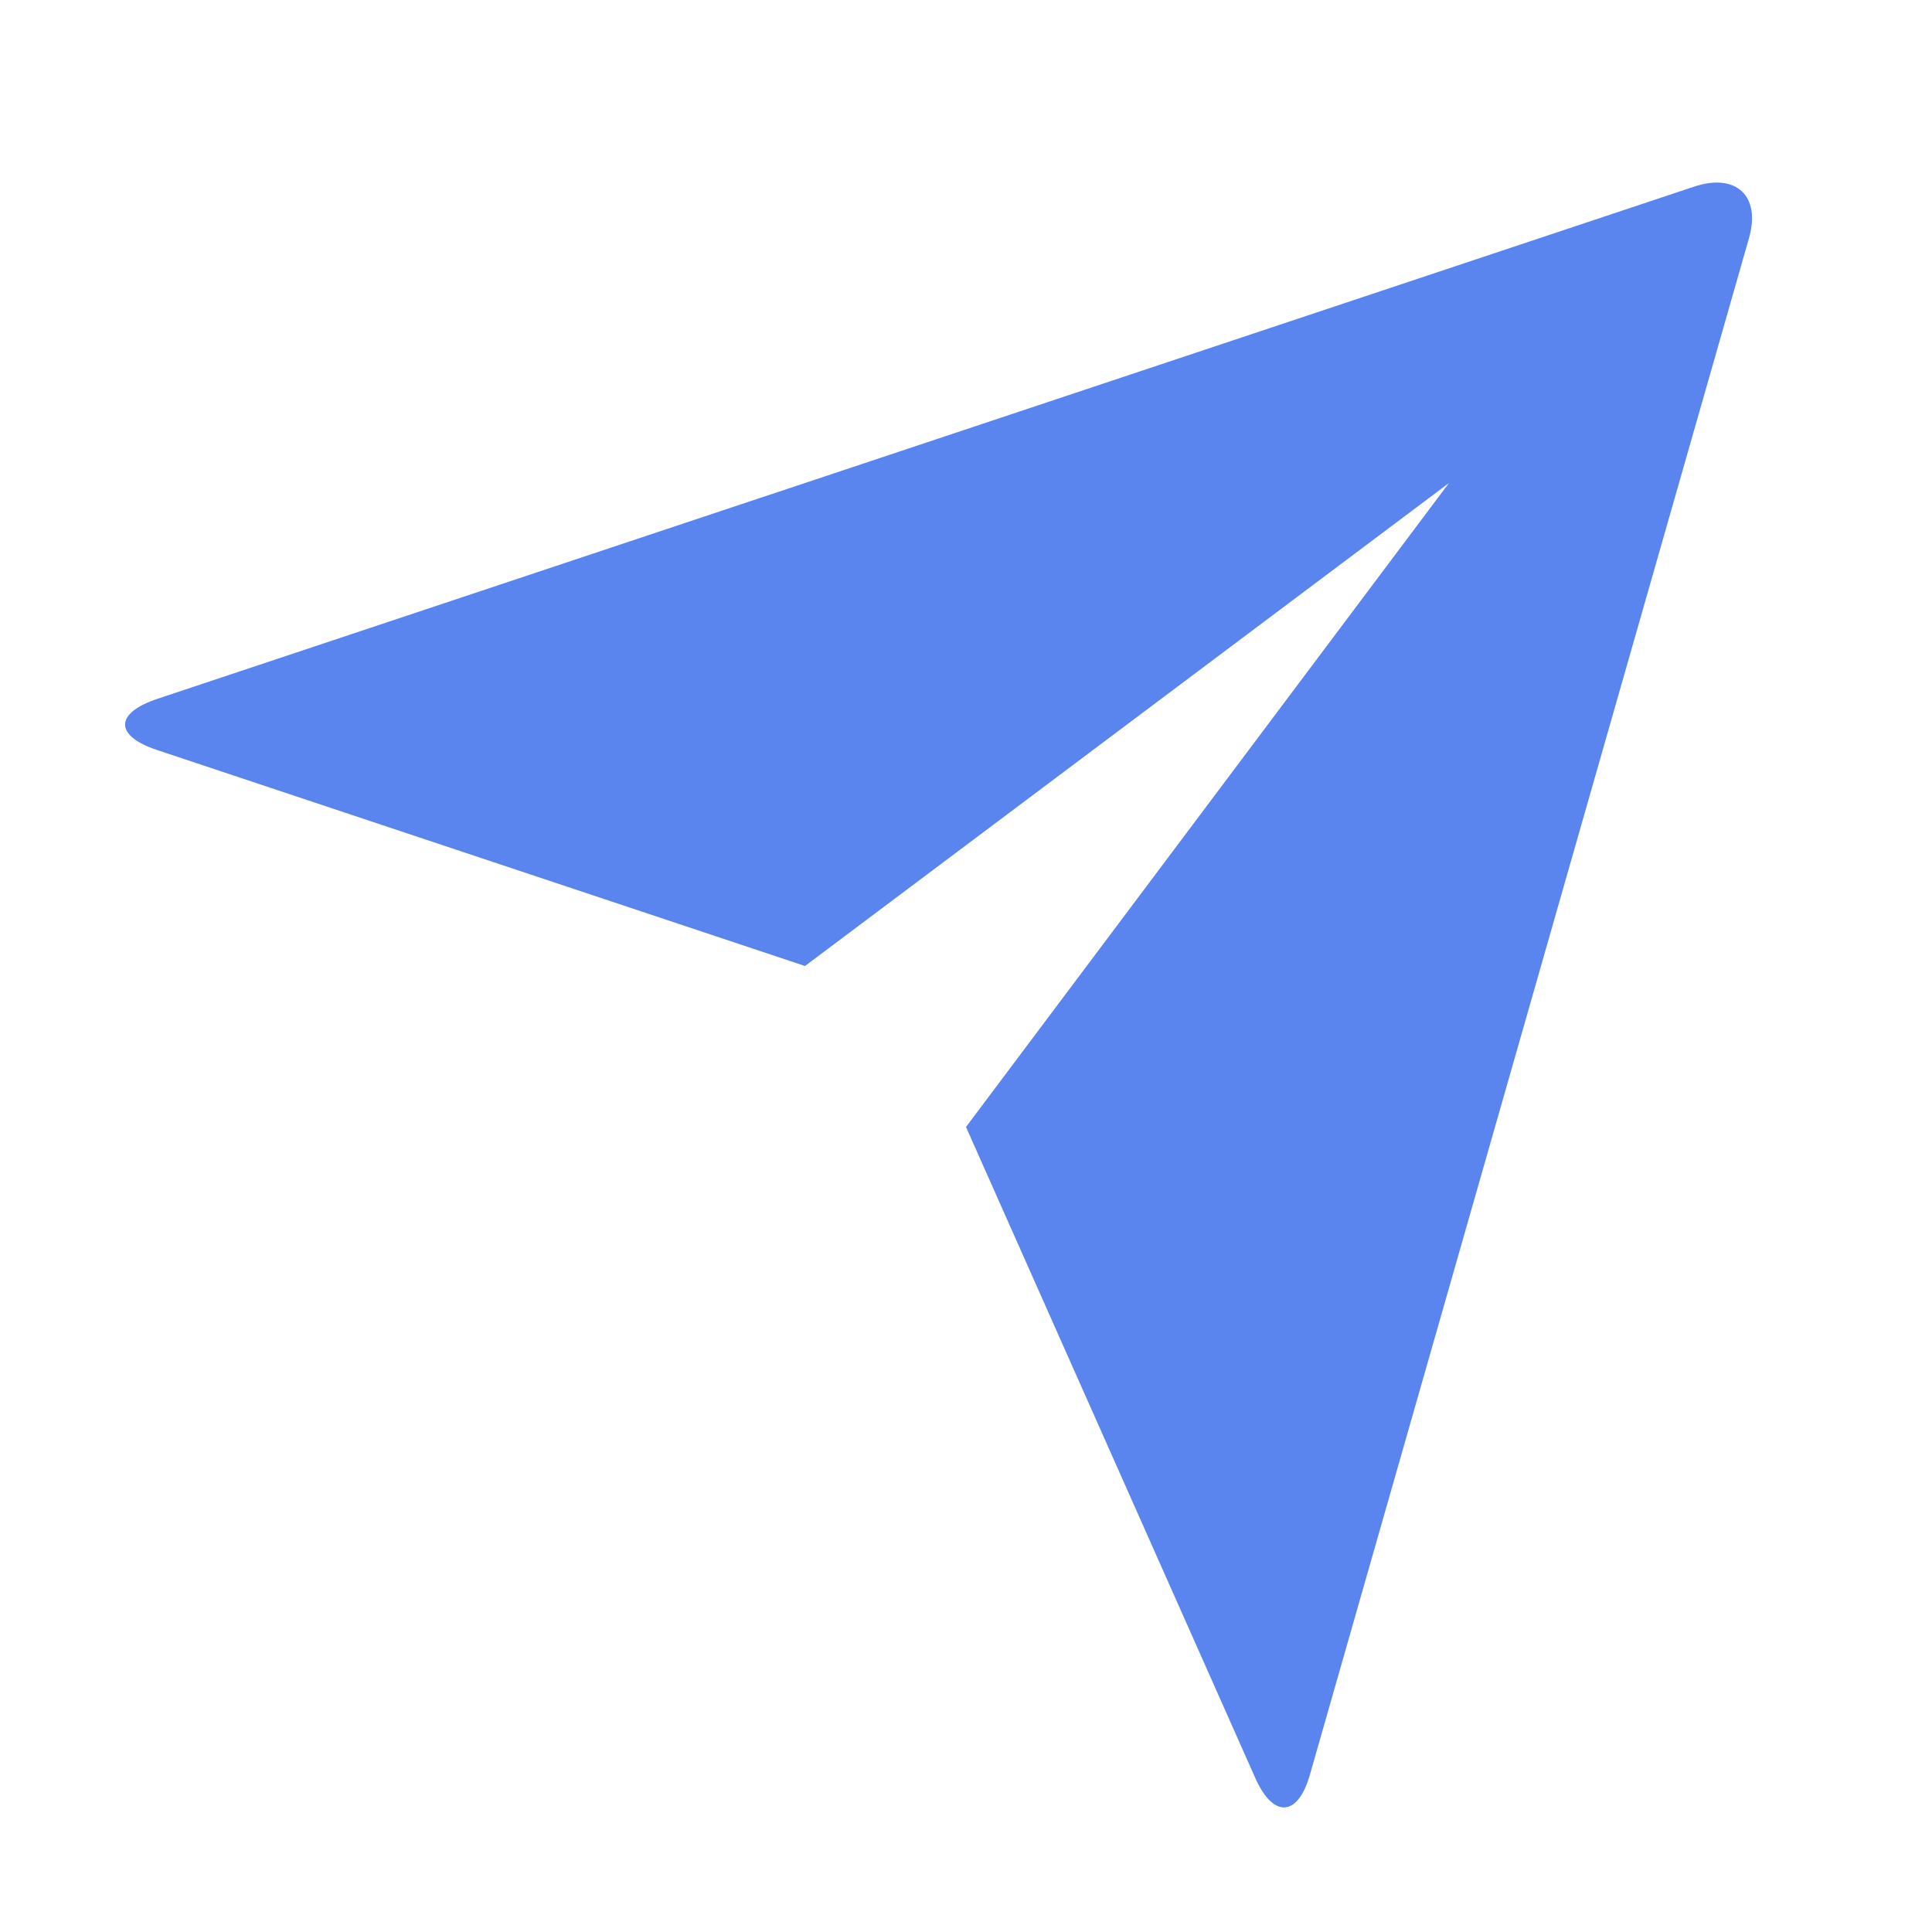
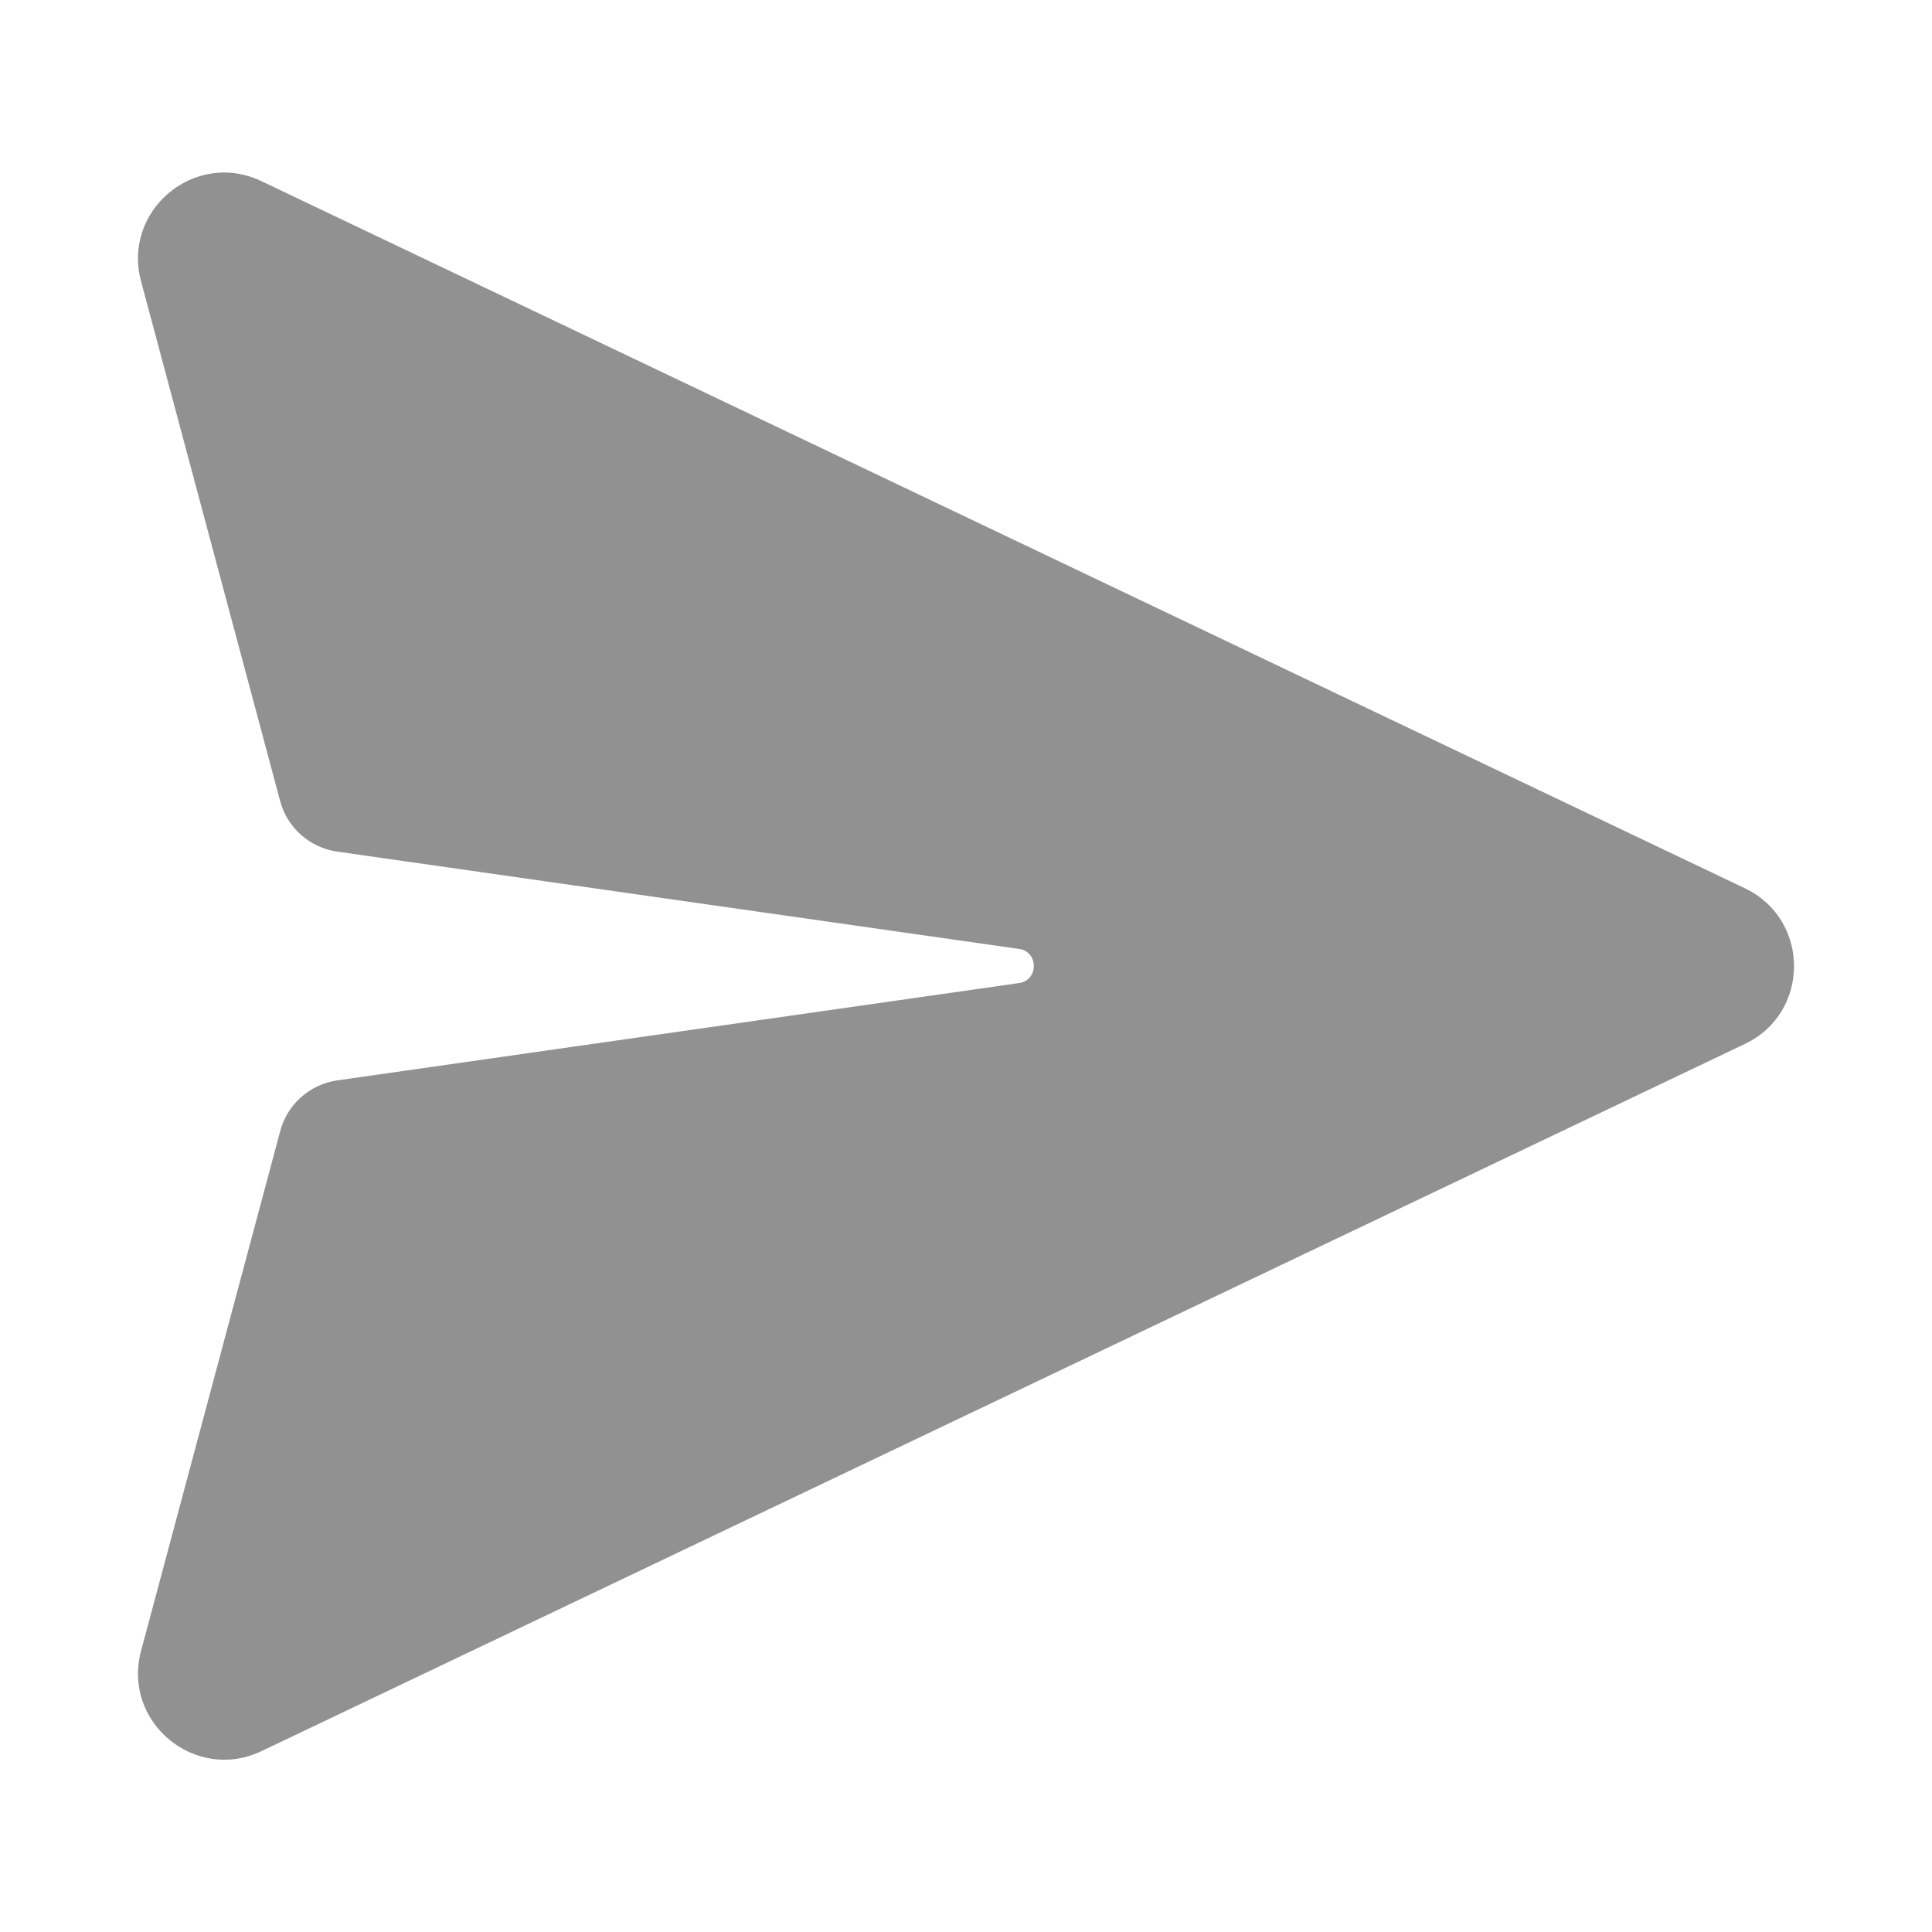
- <svg xmlns="http://www.w3.org/2000/svg" width="30px" height="30px" viewBox="0 0 24 24" fill="#5A85EE">
-   <g id="SVGRepo_bgCarrier" stroke-width="0" />
-   <g id="SVGRepo_tracerCarrier" stroke-linecap="round" stroke-linejoin="round" />
-   <g id="SVGRepo_iconCarrier">
-     <g>
-       <path fill="none" d="M0 0h24v24H0z" />
-       <path d="M1.946 9.315c-.522-.174-.527-.455.01-.634l19.087-6.362c.529-.176.832.12.684.638l-5.454 19.086c-.15.529-.455.547-.679.045L12 14l6-8-8 6-8.054-2.685z" />
-     </g>
+ <svg xmlns="http://www.w3.org/2000/svg" width="18" height="18" viewBox="0 0 18 18" fill="none">
+   <g id="Icon/send">
+     <path id="Vector" d="M2.436 1.688C1.817 1.392 1.137 1.958 1.314 2.62L2.61 7.463C2.642 7.585 2.71 7.694 2.804 7.778C2.898 7.861 3.015 7.916 3.14 7.934L9.494 8.841C9.678 8.867 9.678 9.133 9.494 9.159L3.14 10.066C3.016 10.084 2.899 10.139 2.805 10.222C2.711 10.306 2.643 10.415 2.611 10.537L1.314 15.382C1.137 16.044 1.817 16.61 2.436 16.315L16.257 9.726C16.867 9.436 16.867 8.567 16.257 8.276L2.436 1.688Z" fill="#919191" />
  </g>
</svg>
